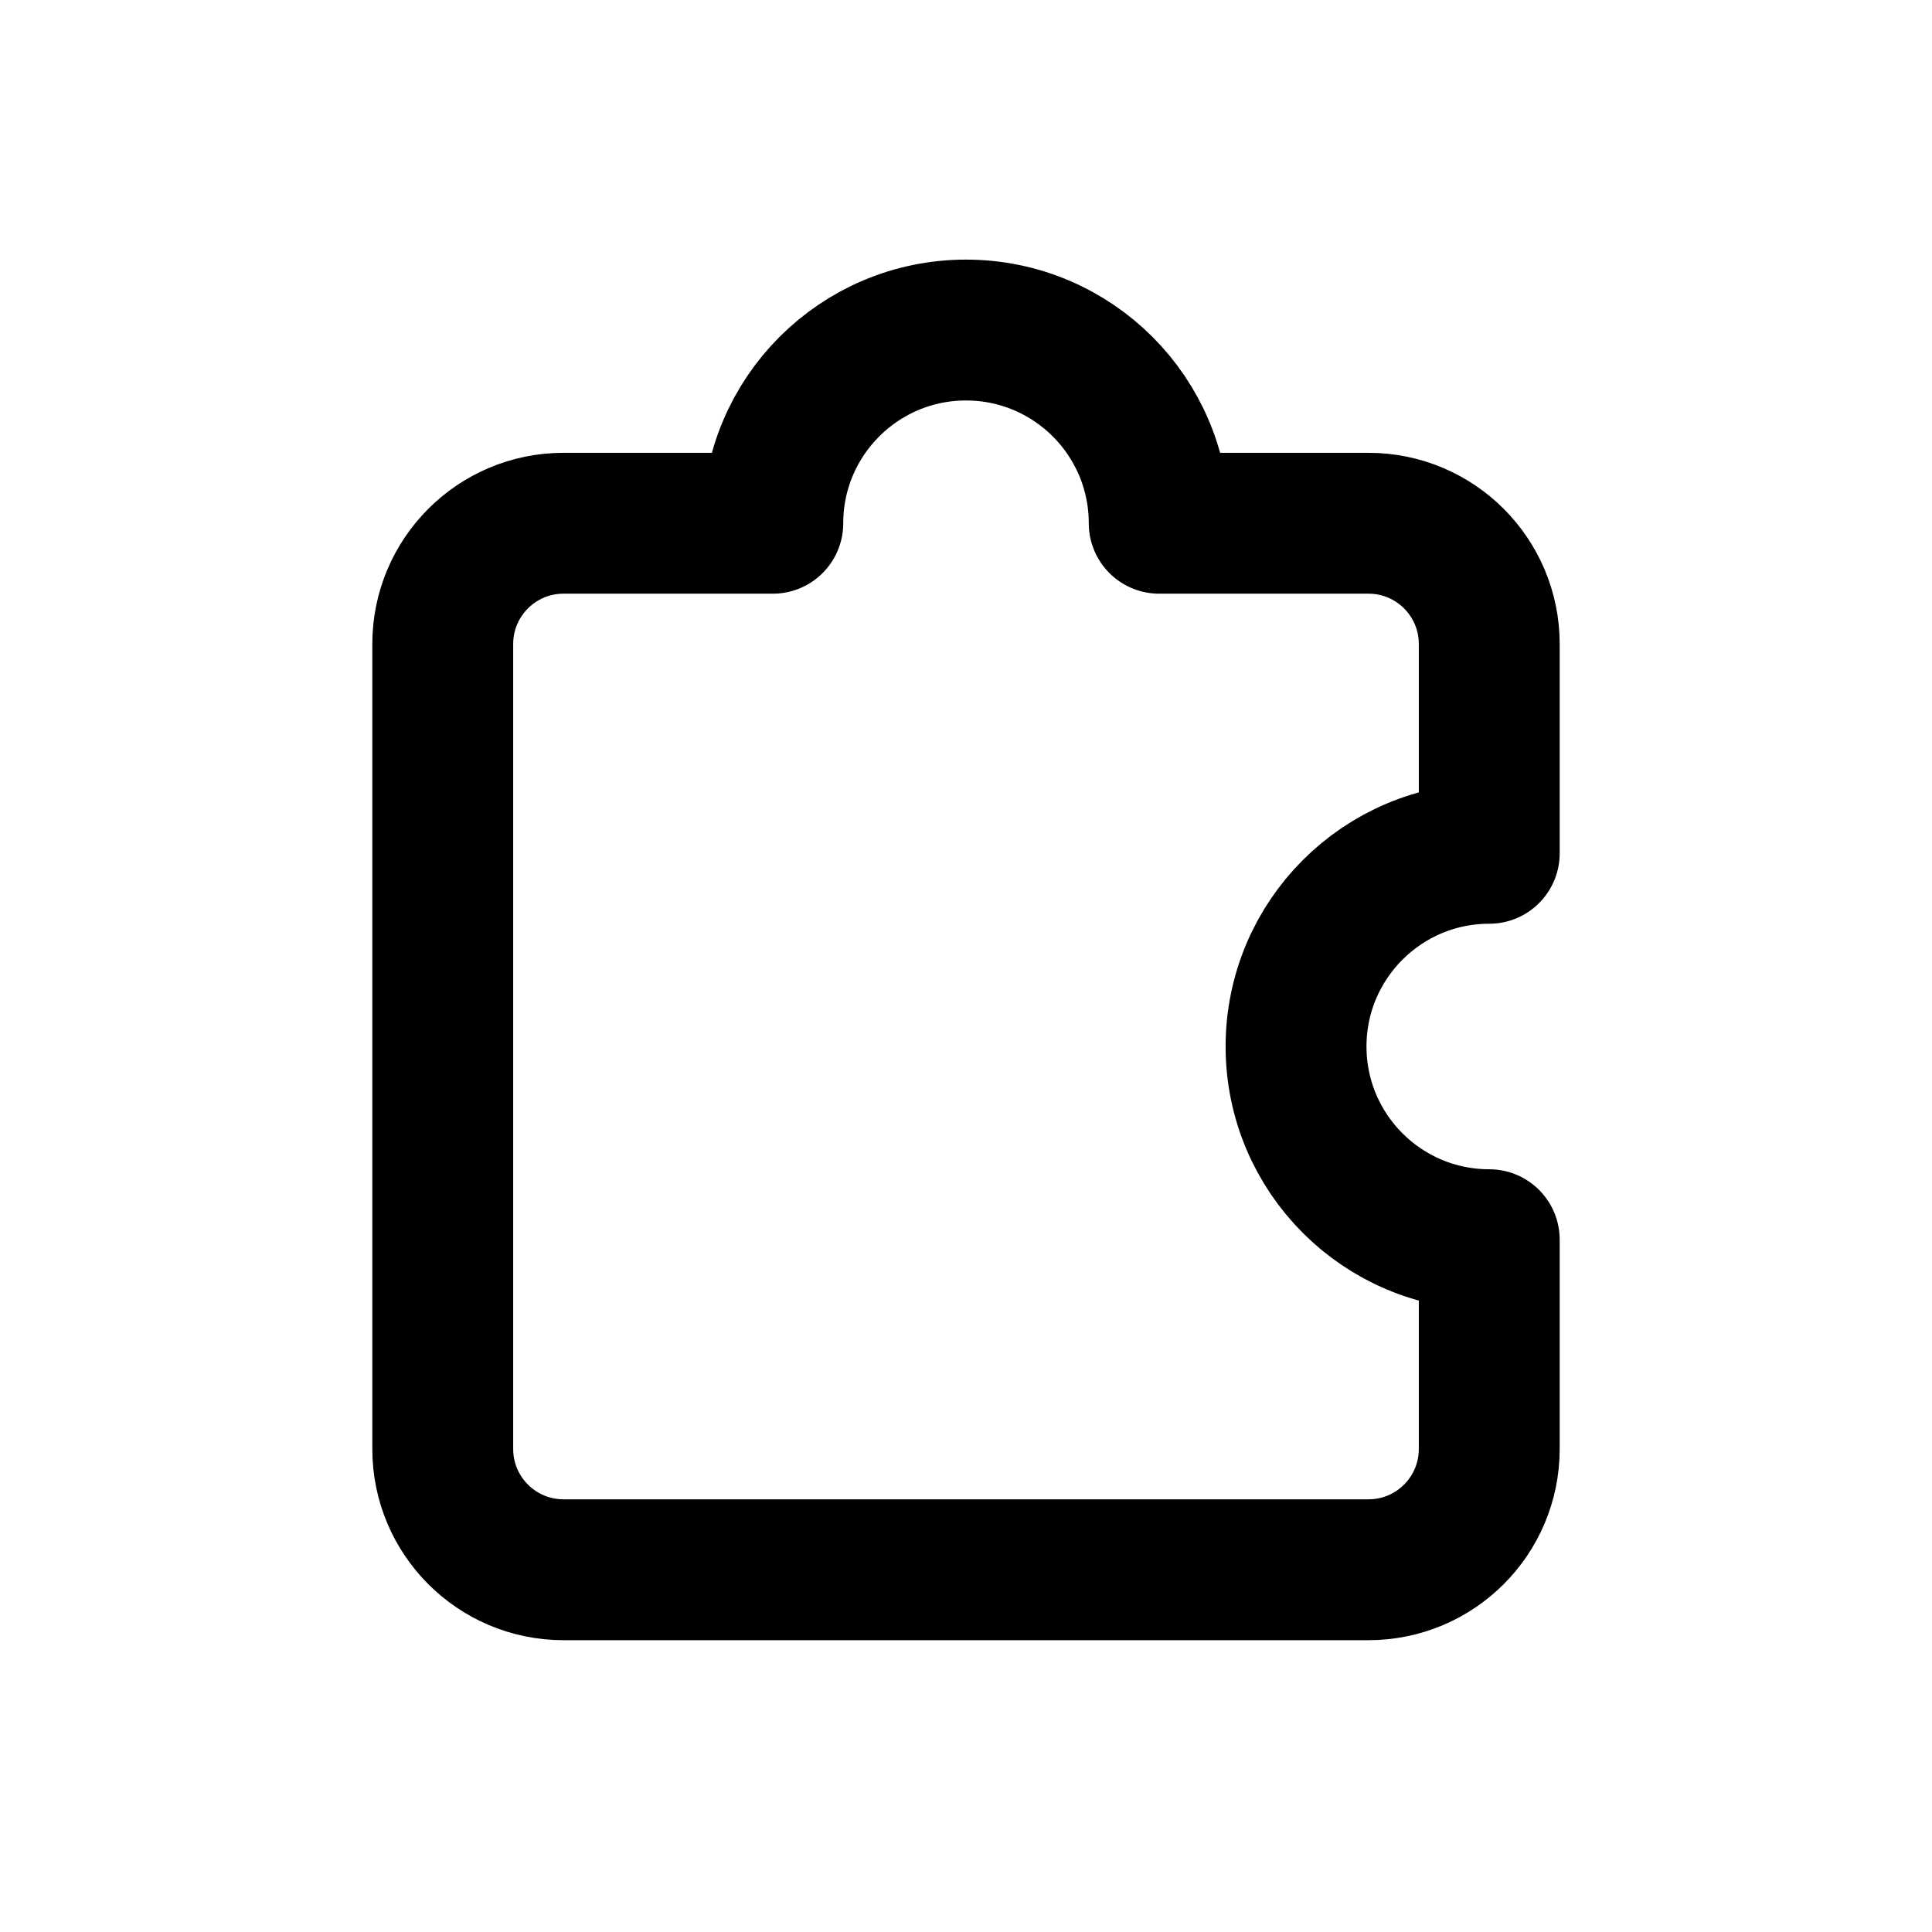
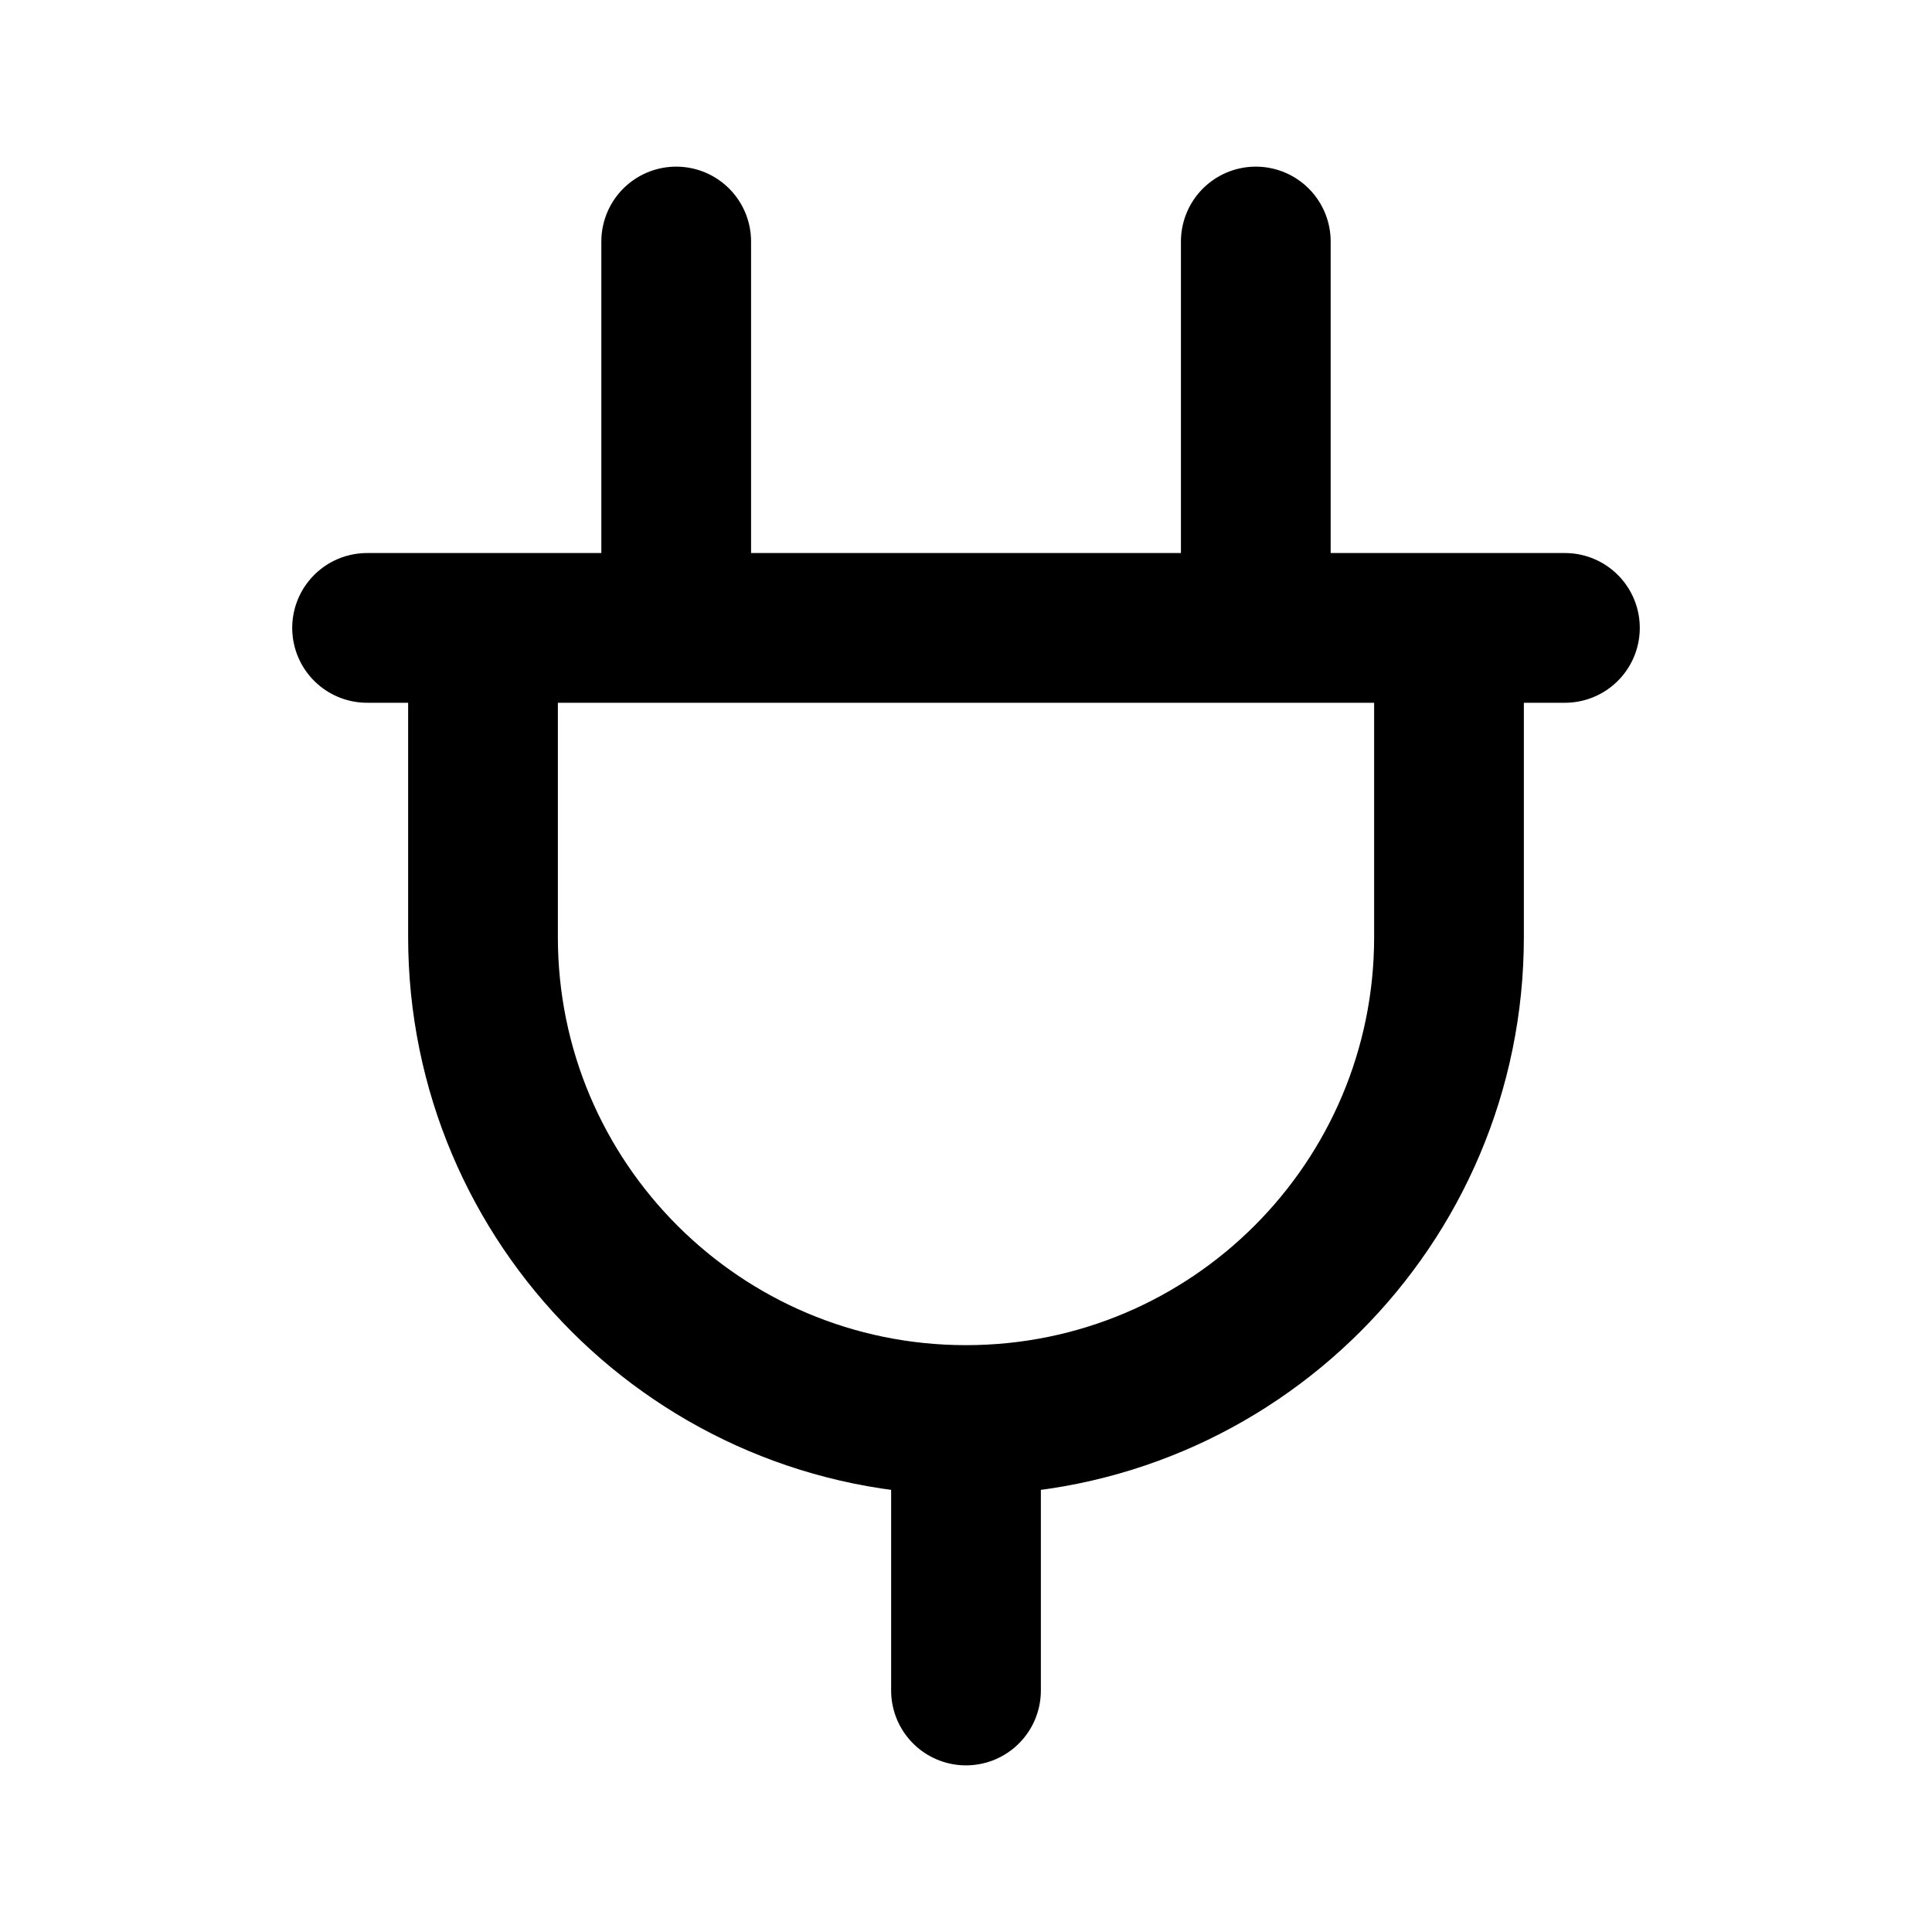
- <svg xmlns="http://www.w3.org/2000/svg" viewBox="0 0 24 24" fill="none" stroke="currentColor" stroke-width="1.75" stroke-linecap="round" stroke-linejoin="round">
-   <path d="M7 6.5h2.6a2.4 2.4 0 114.8 0H17A1.5 1.5 0 0118.5 8v2.6a2.4 2.4 0 100 4.8V18a1.5 1.5 0 01-1.5 1.5H7A1.5 1.5 0 015.5 18V8A1.5 1.5 0 017 6.5z" />
+ <svg xmlns="http://www.w3.org/2000/svg" viewBox="0 0 20 20" fill="none" stroke="currentColor" stroke-width="1.55" stroke-linecap="round" stroke-linejoin="round">
+   <path d="M7 2.5v4M13 2.5v4M5 6.5h10v3.2a5 5 0 0 1-10 0ZM10 14.7v2.8M3.8 6.5h12.4" />
</svg>
